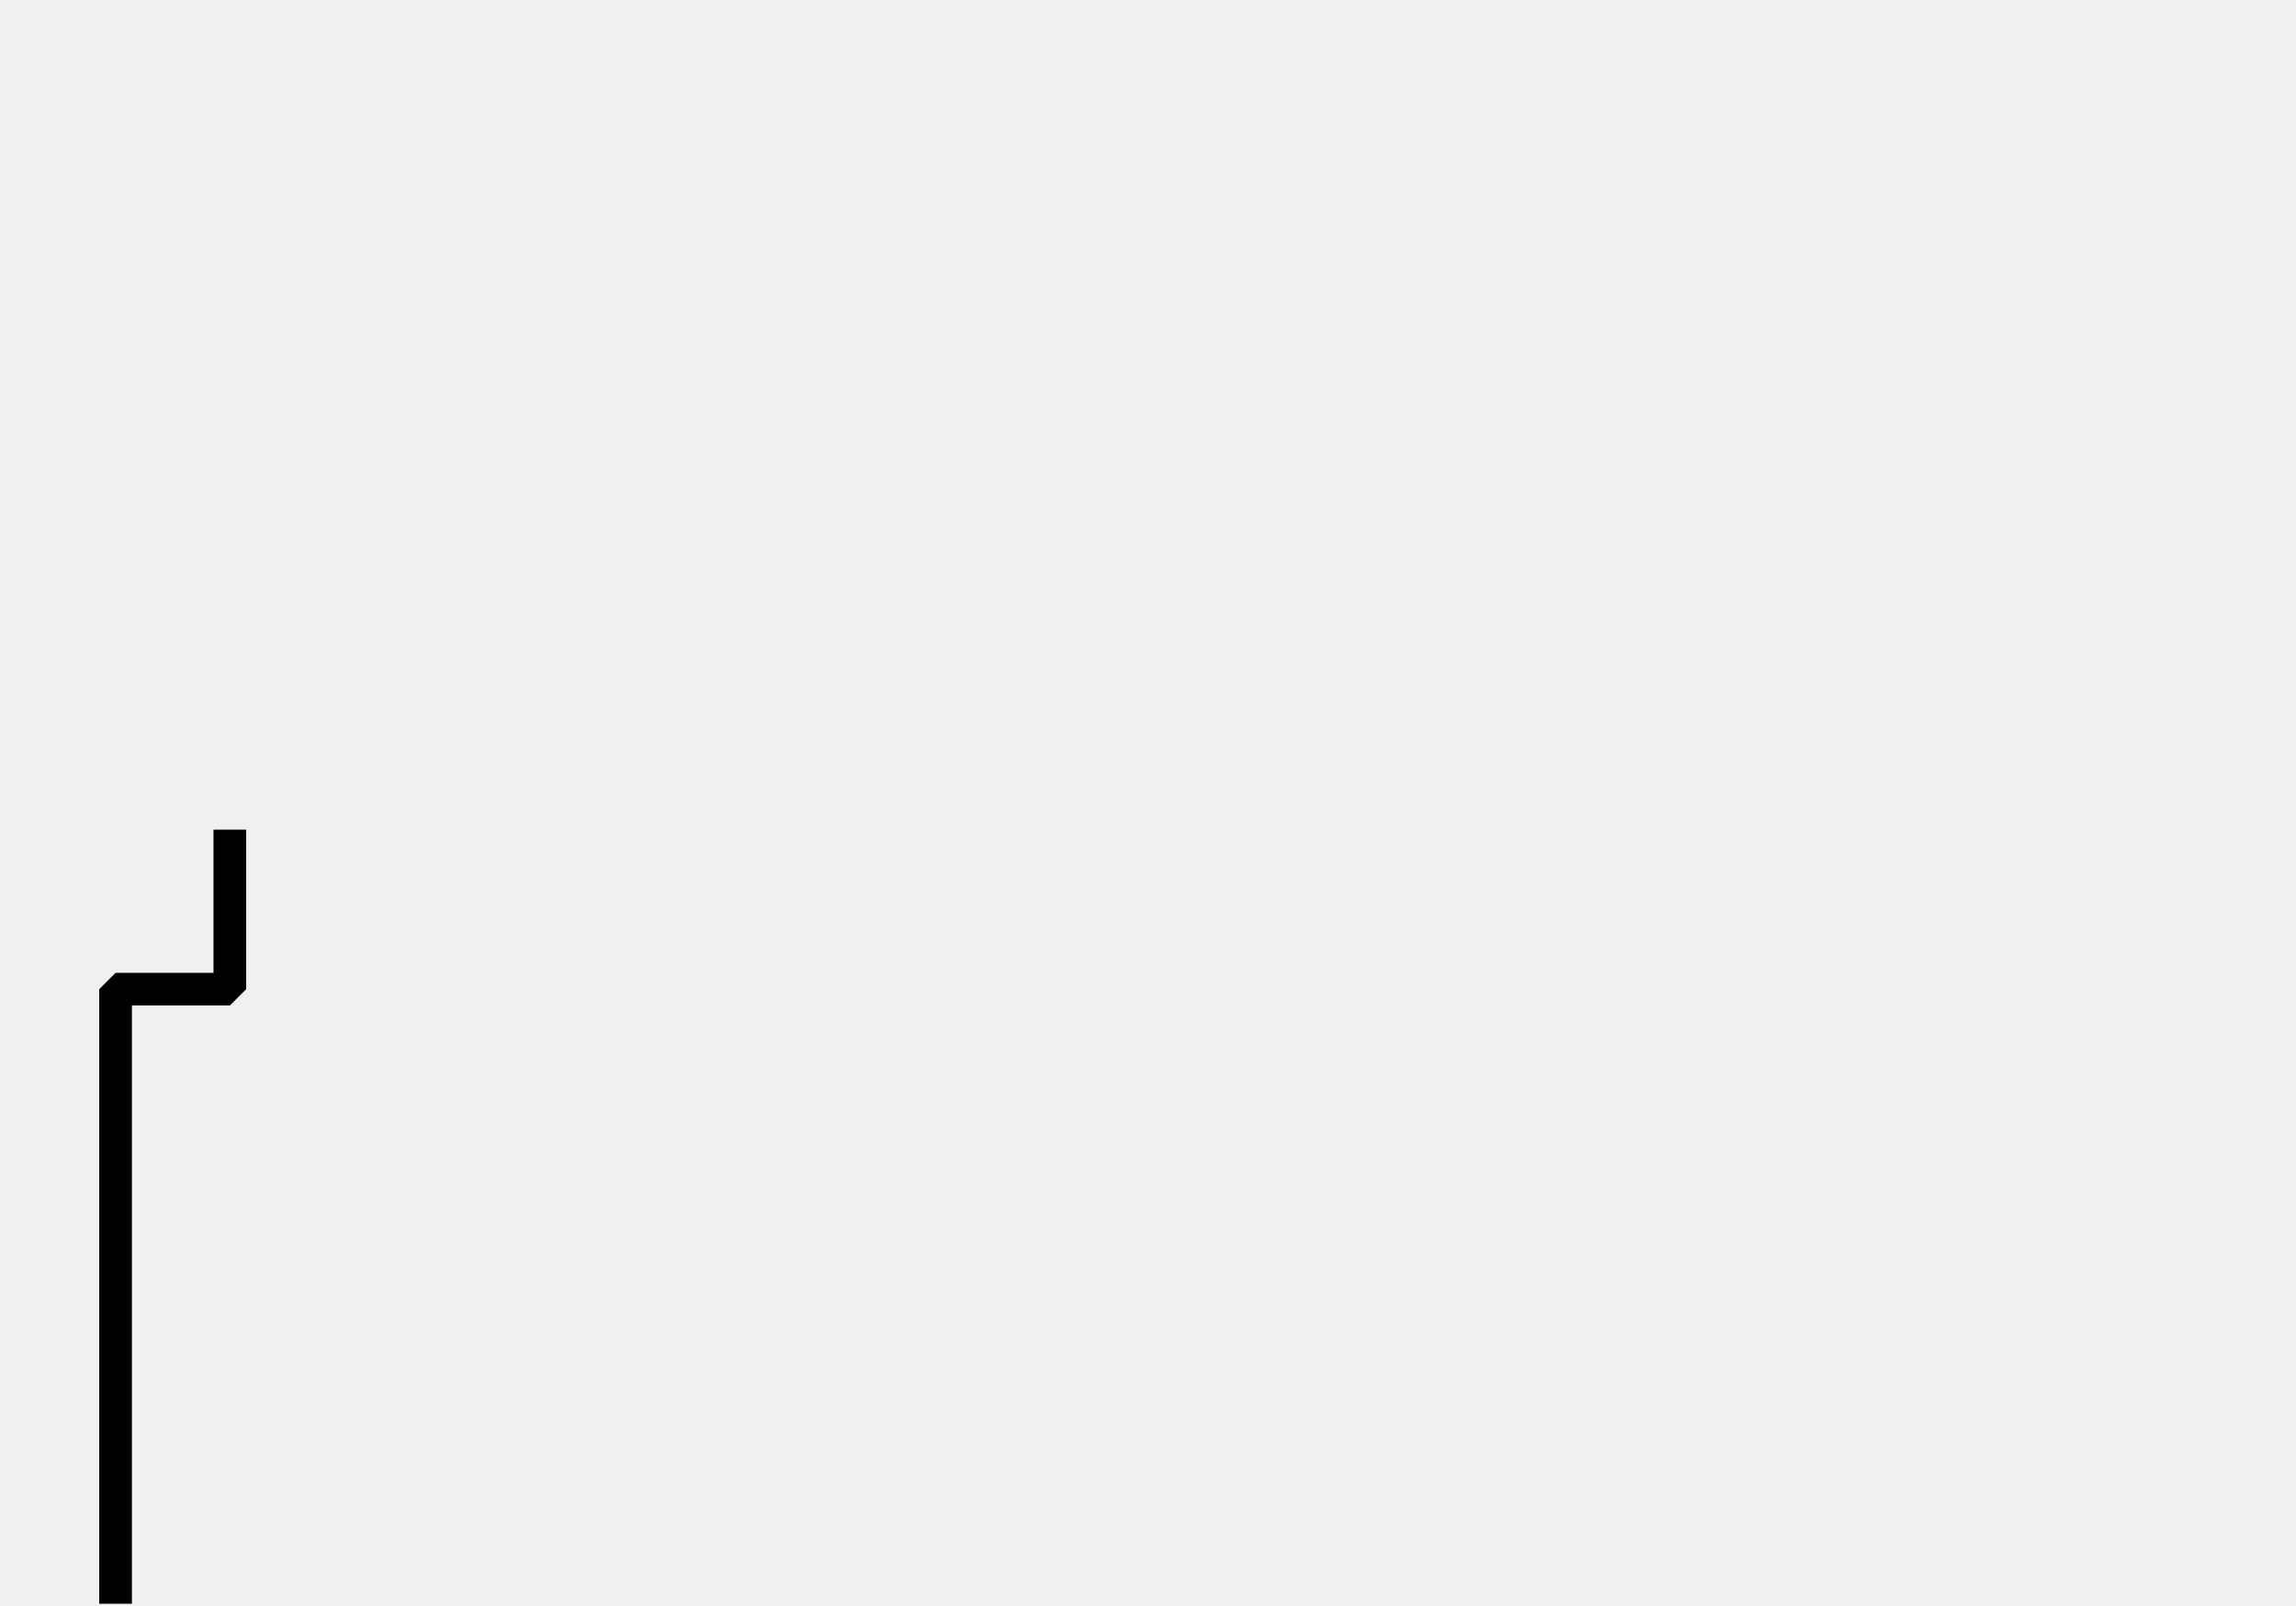
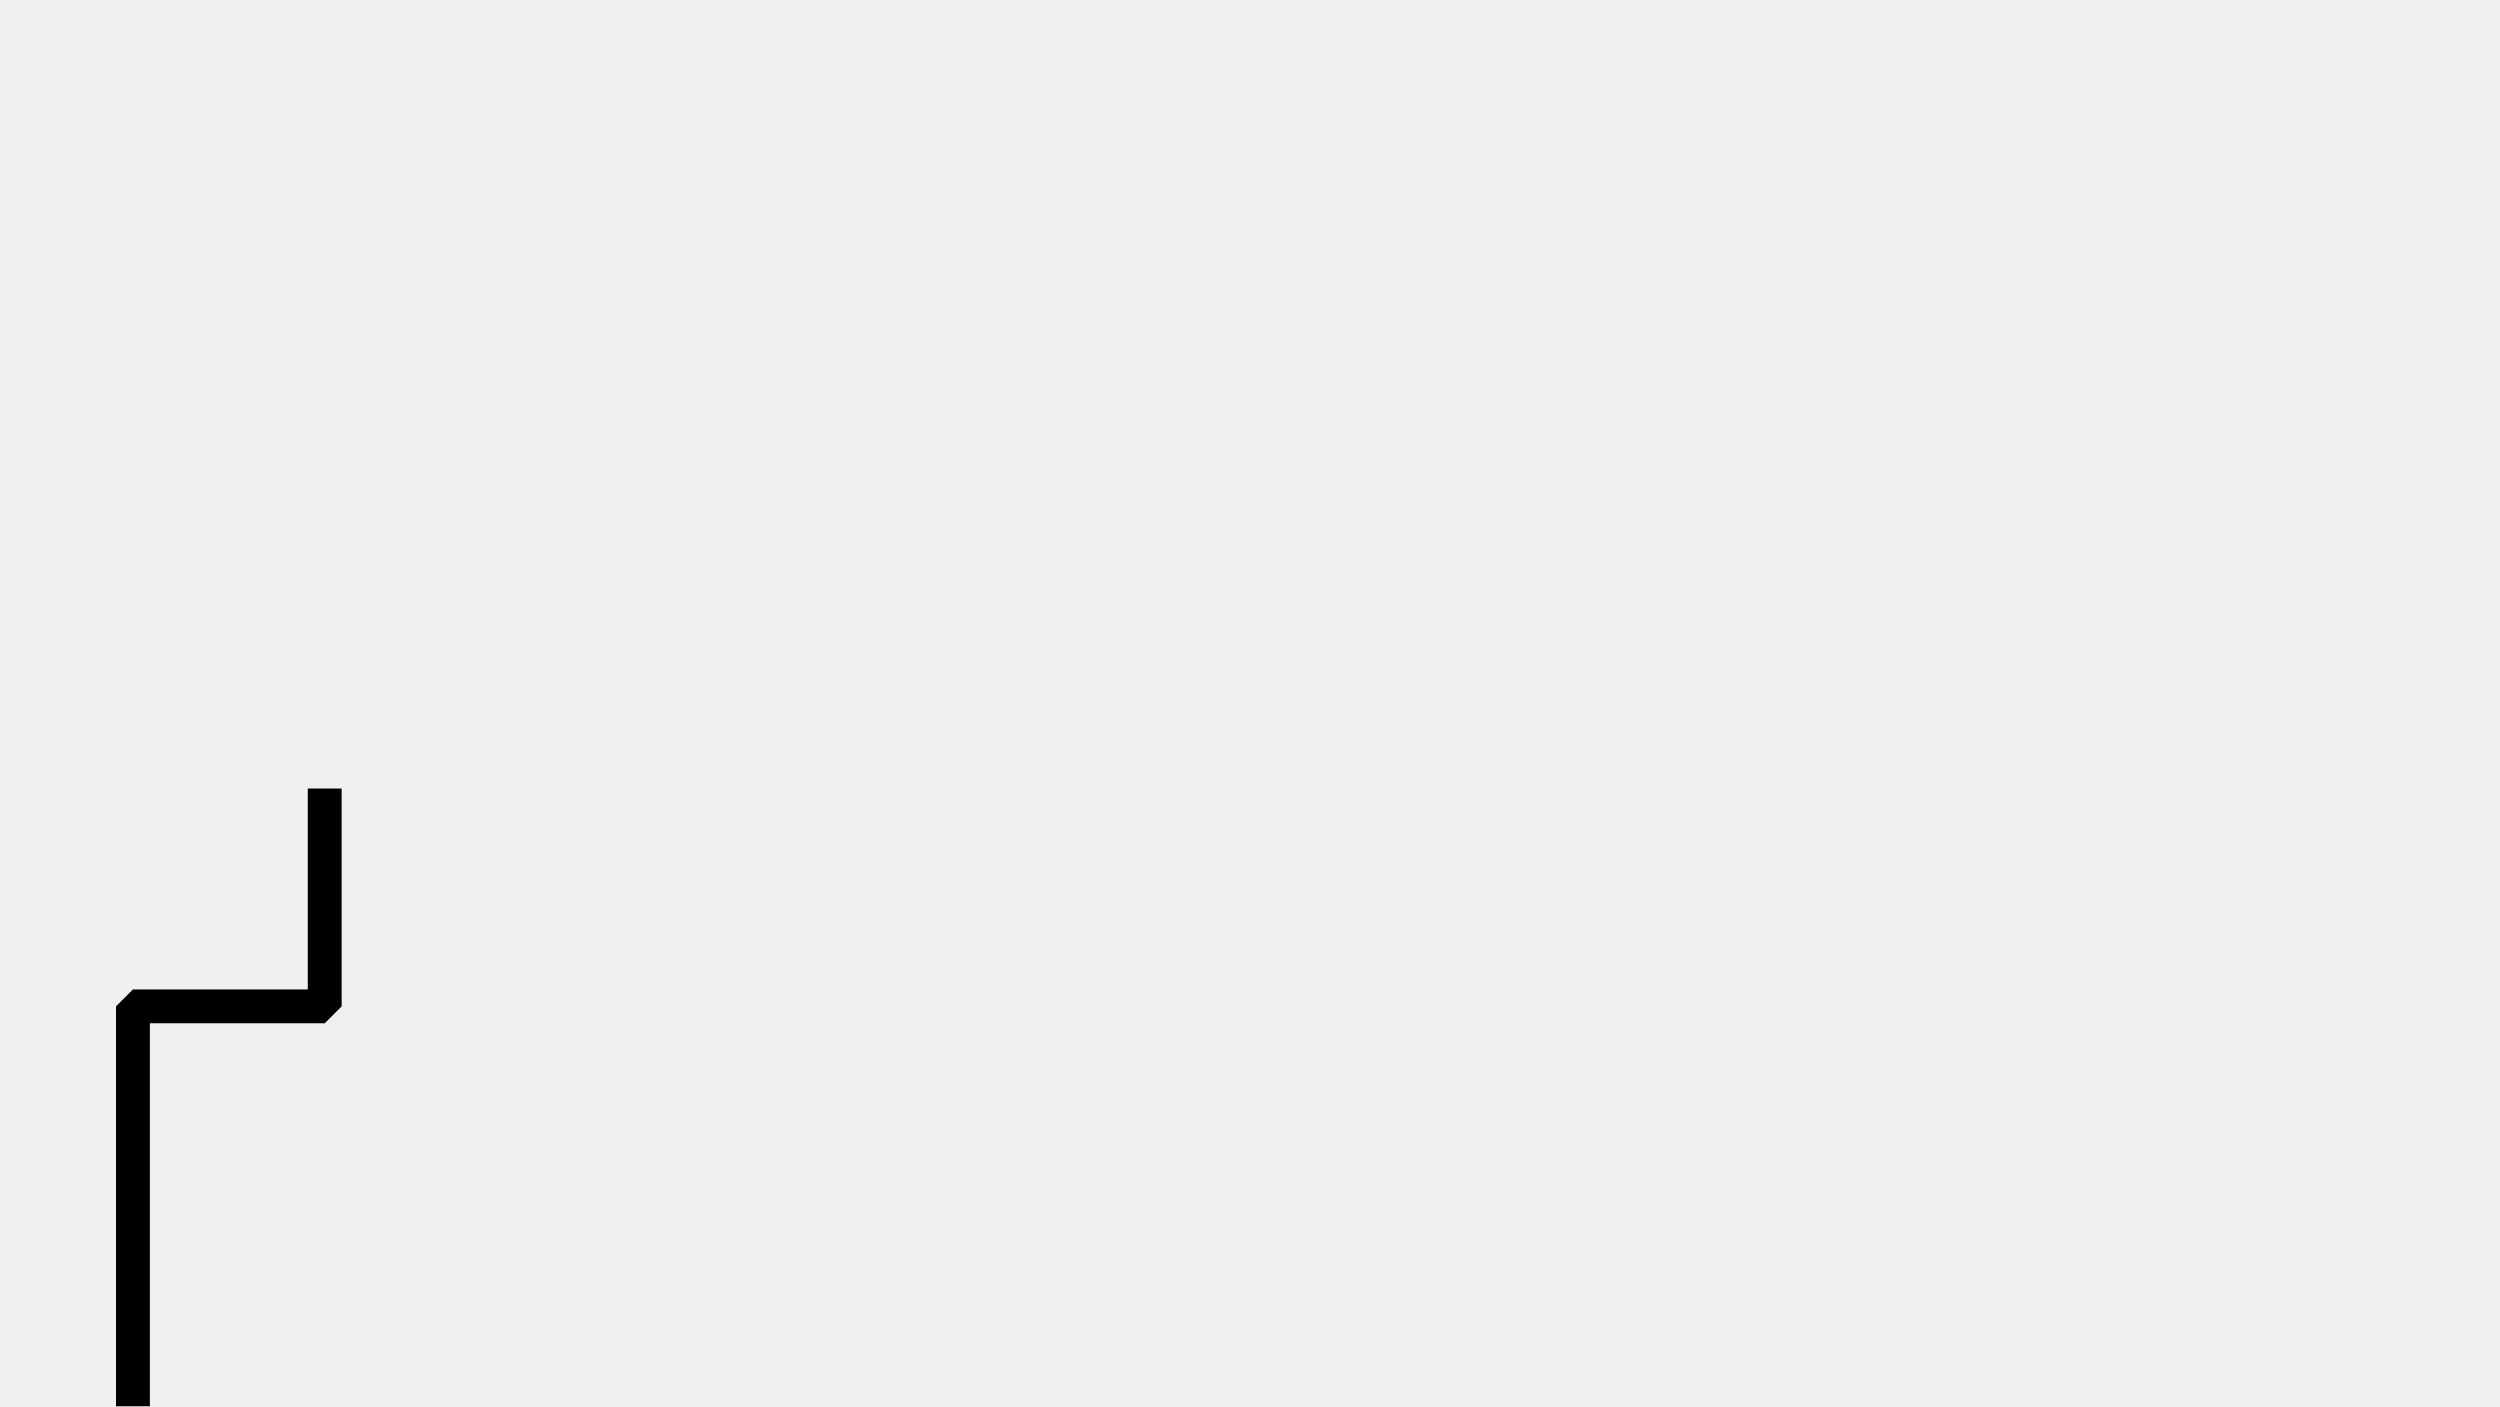
- <svg xmlns="http://www.w3.org/2000/svg" width="1194" height="835" viewBox="0 0 1194 835" fill="none">
-   <path d="M60.103 834.14V514.486H119.522V431.54" stroke="black" stroke-width="17" stroke-linejoin="bevel" />
+ <svg xmlns="http://www.w3.org/2000/svg" width="1920" height="1080" viewBox="0 0 1920 1080" fill="none">
+   <g clip-path="url(#clip0_3578_7669)">
+     <path d="M102.086 1080L102.086 772.89H249.384L249.384 605.6" stroke="black" stroke-width="26" stroke-linejoin="bevel" />
+   </g>
+   <defs>
+     <clipPath id="clip0_3578_7669">
+       <rect width="1920" height="1080" fill="white" />
+     </clipPath>
+   </defs>
</svg>
